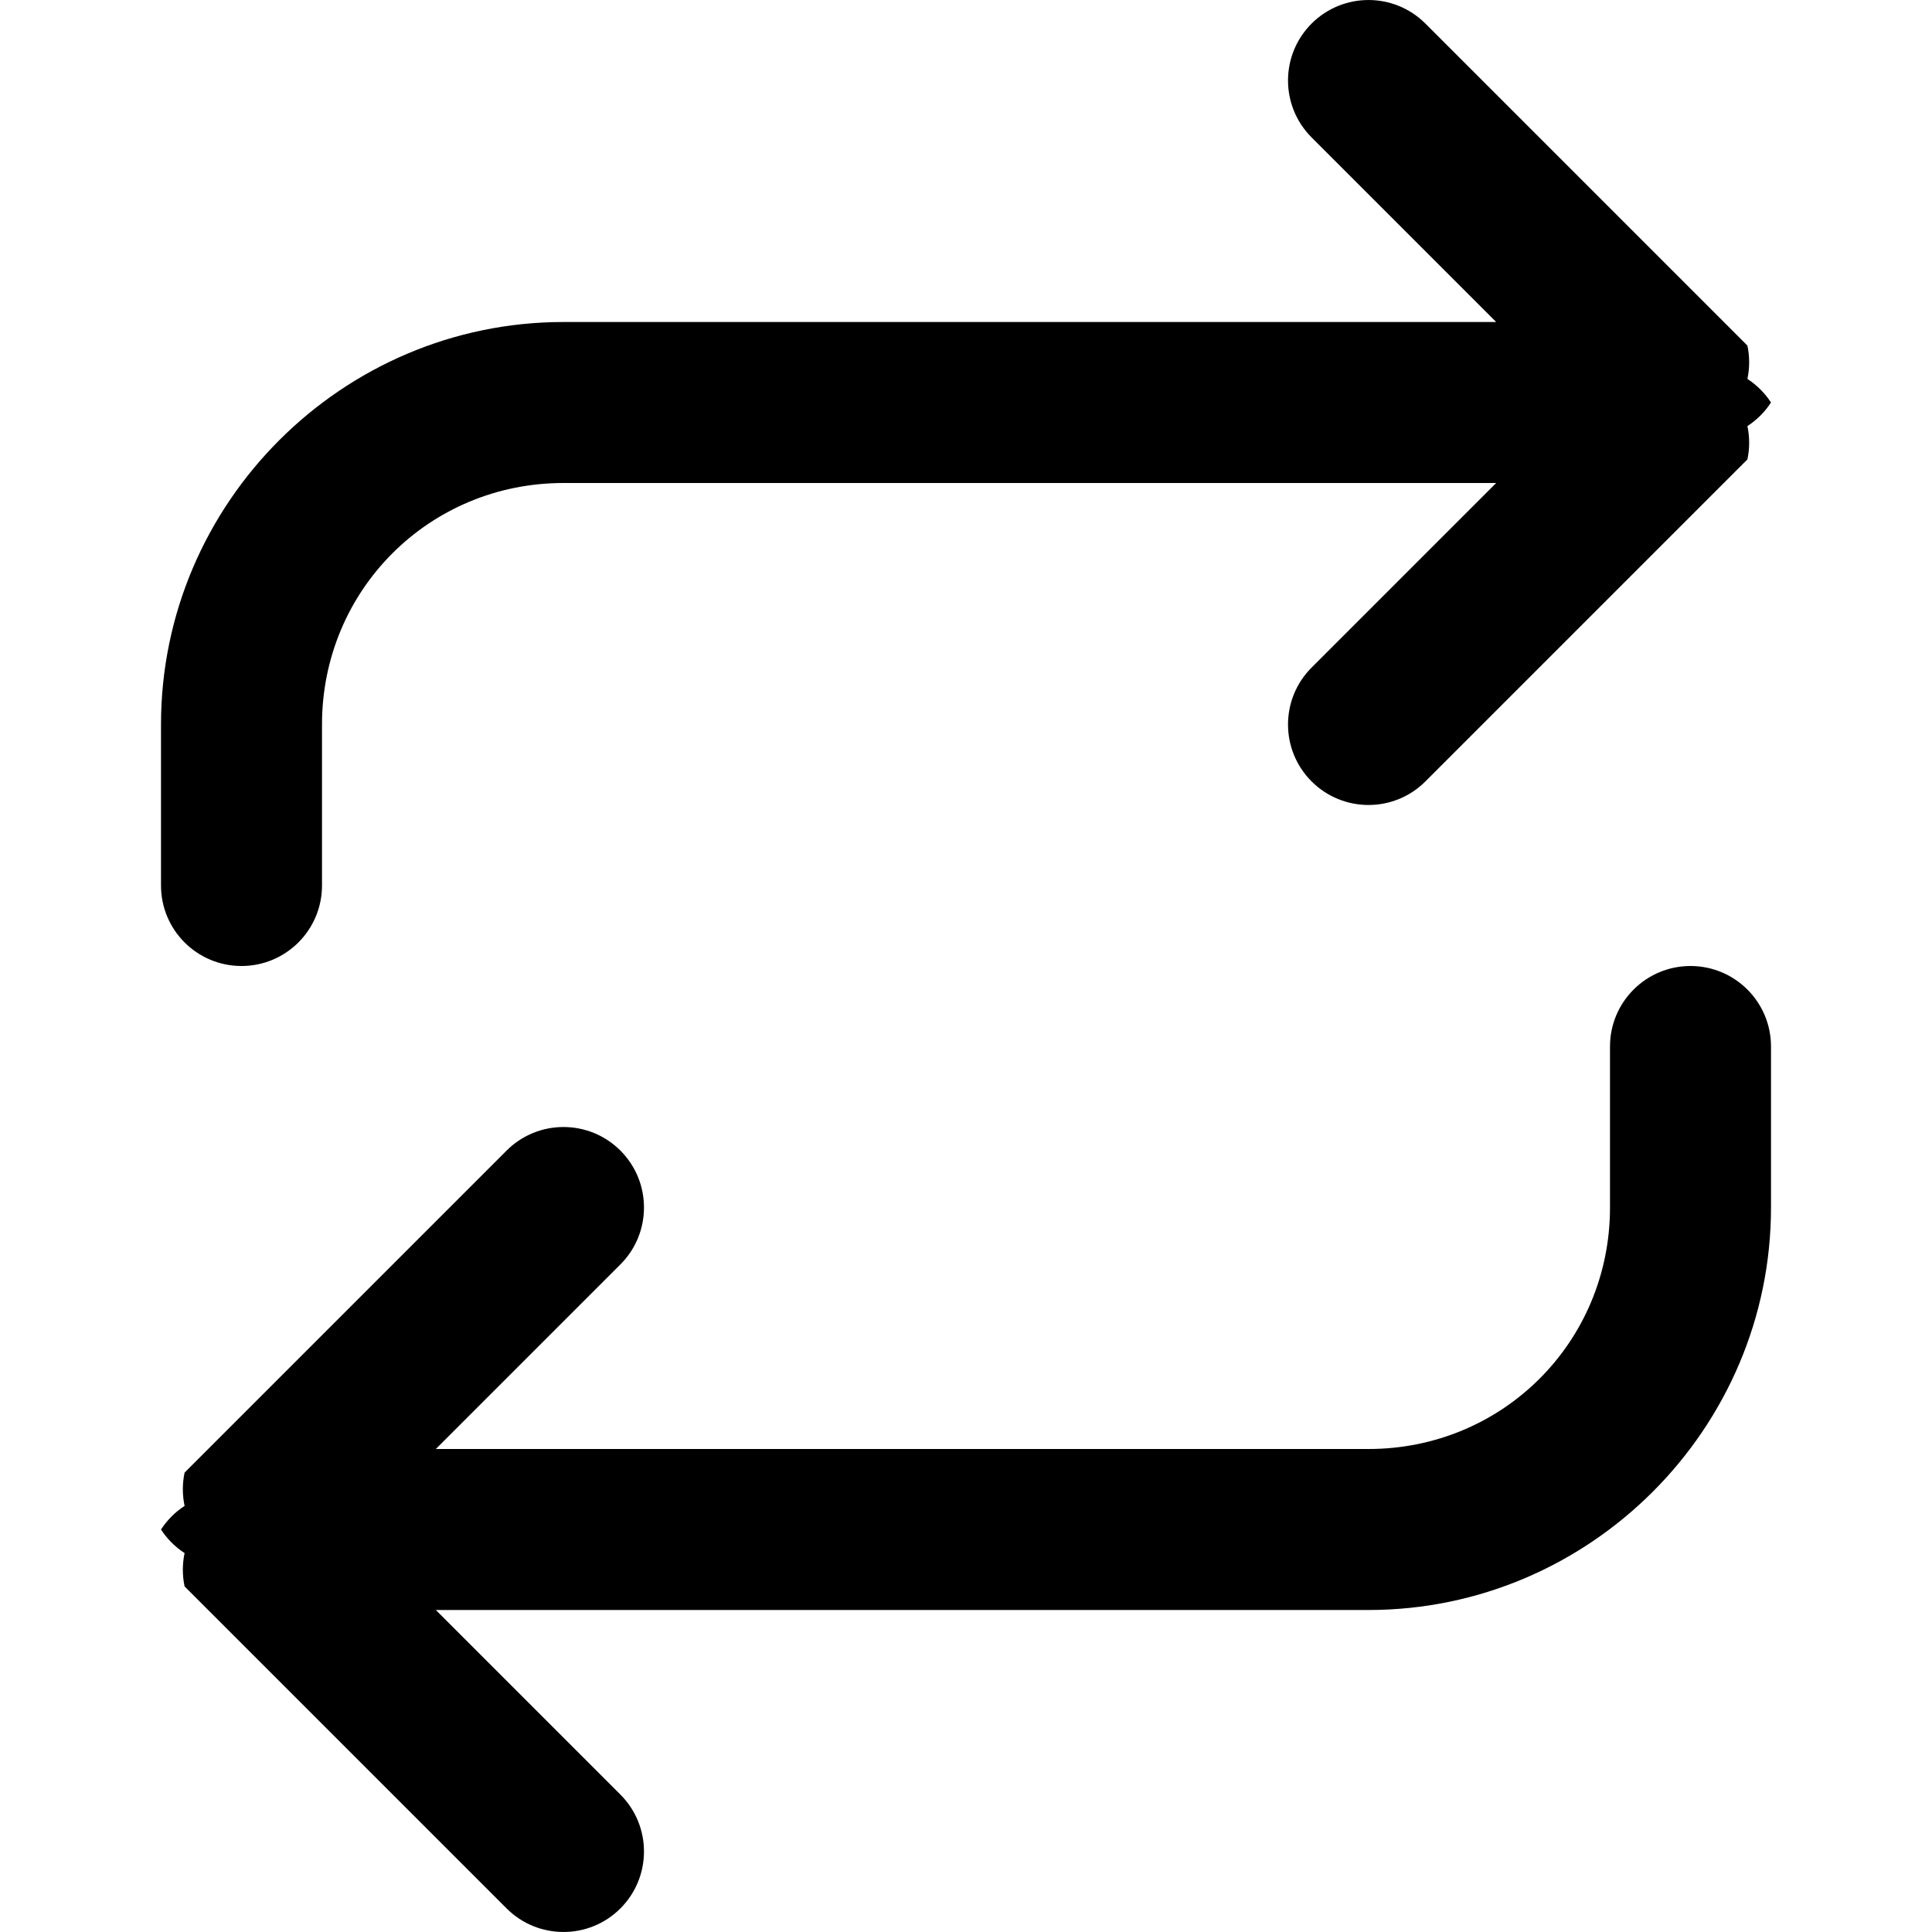
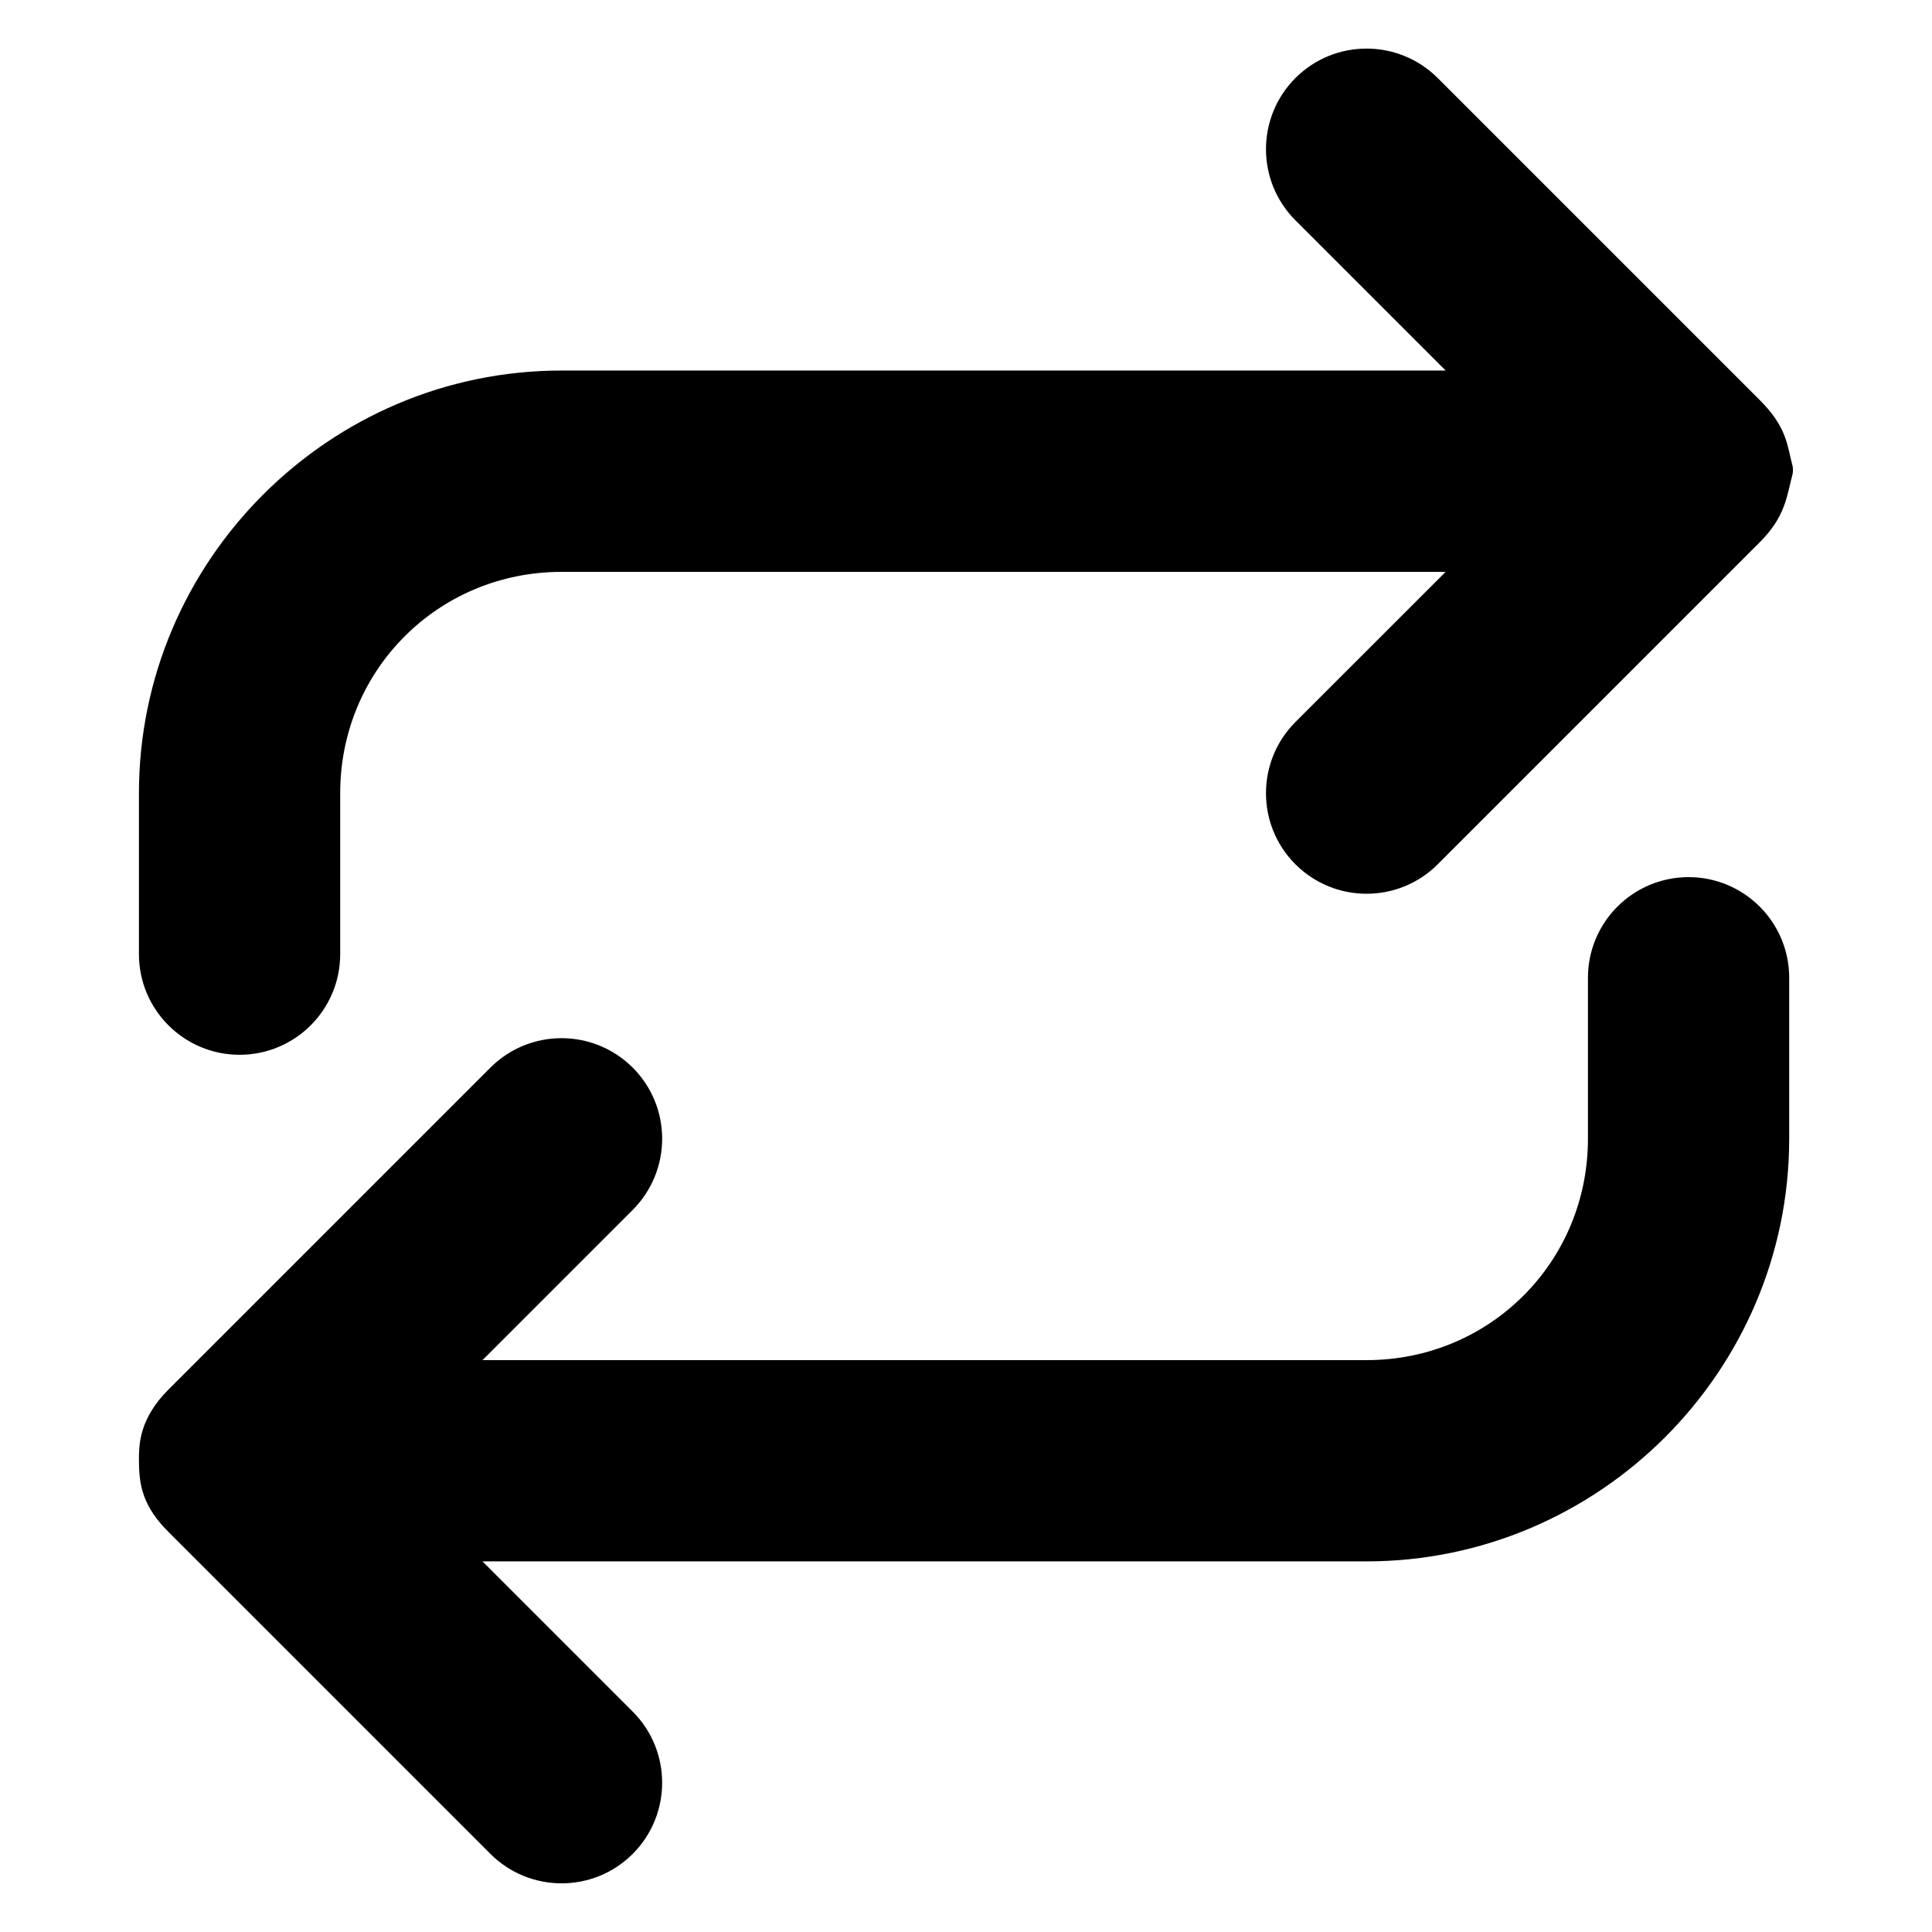
- <svg xmlns="http://www.w3.org/2000/svg" viewBox="0 0 24 24" width="24" height="24" version="1.1" id="svg1">
+ <svg xmlns="http://www.w3.org/2000/svg" viewBox="0 0 24 24" width="24" height="24" fill="none" stroke="currentColor" stroke-width="1.8" stroke-linecap="round" stroke-linejoin="round" version="1.1" id="svg1">
  <defs id="defs1" />
-   <path style="baseline-shift:baseline;display:inline;overflow:visible;vector-effect:none;stroke-linecap:round;stroke-linejoin:round;enable-background:accumulate;stop-color:#000000;stop-opacity:1;opacity:1" d="m 16.293,0.293 a 1,1 0 0 0 0,1.414 L 18.586,4 H 7 C 4.25,4 2,6.25 2,9 v 2 a 1,1 0 0 0 1,1 1,1 0 0 0 1,-1 V 9 C 4,7.331 5.331,6 7,6 h 11.586 l -2.293,2.293 a 1,1 0 0 0 0,1.414 1,1 0 0 0 1.414,0 l 4,-4 a 1,1 0 0 0 0,-0.414 A 1,1 0 0 0 22,5 1,1 0 0 0 21.707,4.707 a 1,1 0 0 0 0,-0.414 l -4,-4 a 1,1 0 0 0 -1.414,0 z M 21,12 a 1,1 0 0 0 -1,1 v 2 c 0,1.669 -1.331,3 -3,3 H 5.414 l 2.293,-2.293 a 1,1 0 0 0 0,-1.414 1,1 0 0 0 -1.414,0 l -4,4 a 1,1 0 0 0 0,0.414 A 1,1 0 0 0 2,19 a 1,1 0 0 0 0.293,0.293 1,1 0 0 0 0,0.414 l 4,4 a 1,1 0 0 0 1.414,0 1,1 0 0 0 0,-1.414 L 5.414,20 H 17 c 2.75,0 5,-2.25 5,-5 v -2 a 1,1 0 0 0 -1,-1 z" id="path1" />
+   <path d="m 16.269,1.146 c -0.39,0.391 -0.39,1.024 0,1.414 l 2.293,2.293 H 6.976 c -2.75,0 -5,2.25 -5,5 v 2 c 0,0.552 0.448,1 1,1 0.552,0 1,-0.448 1,-1 V 9.854 c 0,-1.669 1.331,-3 3,-3 H 18.562 L 16.269,9.146 c -0.39,0.391 -0.39,1.024 0,1.414 0.391,0.39 1.024,0.39 1.414,0 l 4,-4 c 0.266,-0.266 0.268,-0.45 0.34,-0.721 -0.067,-0.25 -0.054,-0.407 -0.34,-0.693 l -4,-4 c -0.391,-0.39 -1.024,-0.39 -1.414,0 z m 4.707,10 c -0.552,0 -1,0.448 -1,1 v 2 c 0,1.669 -1.331,3 -3,3 H 5.39 l 2.293,-2.293 c 0.39,-0.391 0.39,-1.024 0,-1.414 -0.391,-0.39 -1.024,-0.39 -1.414,0 l -4,4 c -0.296,0.296 -0.293,0.537 -0.293,0.697 0,0.271 0.033,0.456 0.293,0.717 l 4,4 c 0.391,0.39 1.024,0.39 1.414,0 0.39,-0.391 0.39,-1.024 0,-1.414 L 5.39,19.146 H 16.976 c 2.75,0 5,-2.25 5,-5 v -2 c 0,-0.552 -0.448,-1 -1,-1 z" id="path1" stroke-linecap="round" stroke-linejoin="round" opacity="1" fill="currentColor" style="stroke-width:0.5;stroke-dasharray:none" />
</svg>
